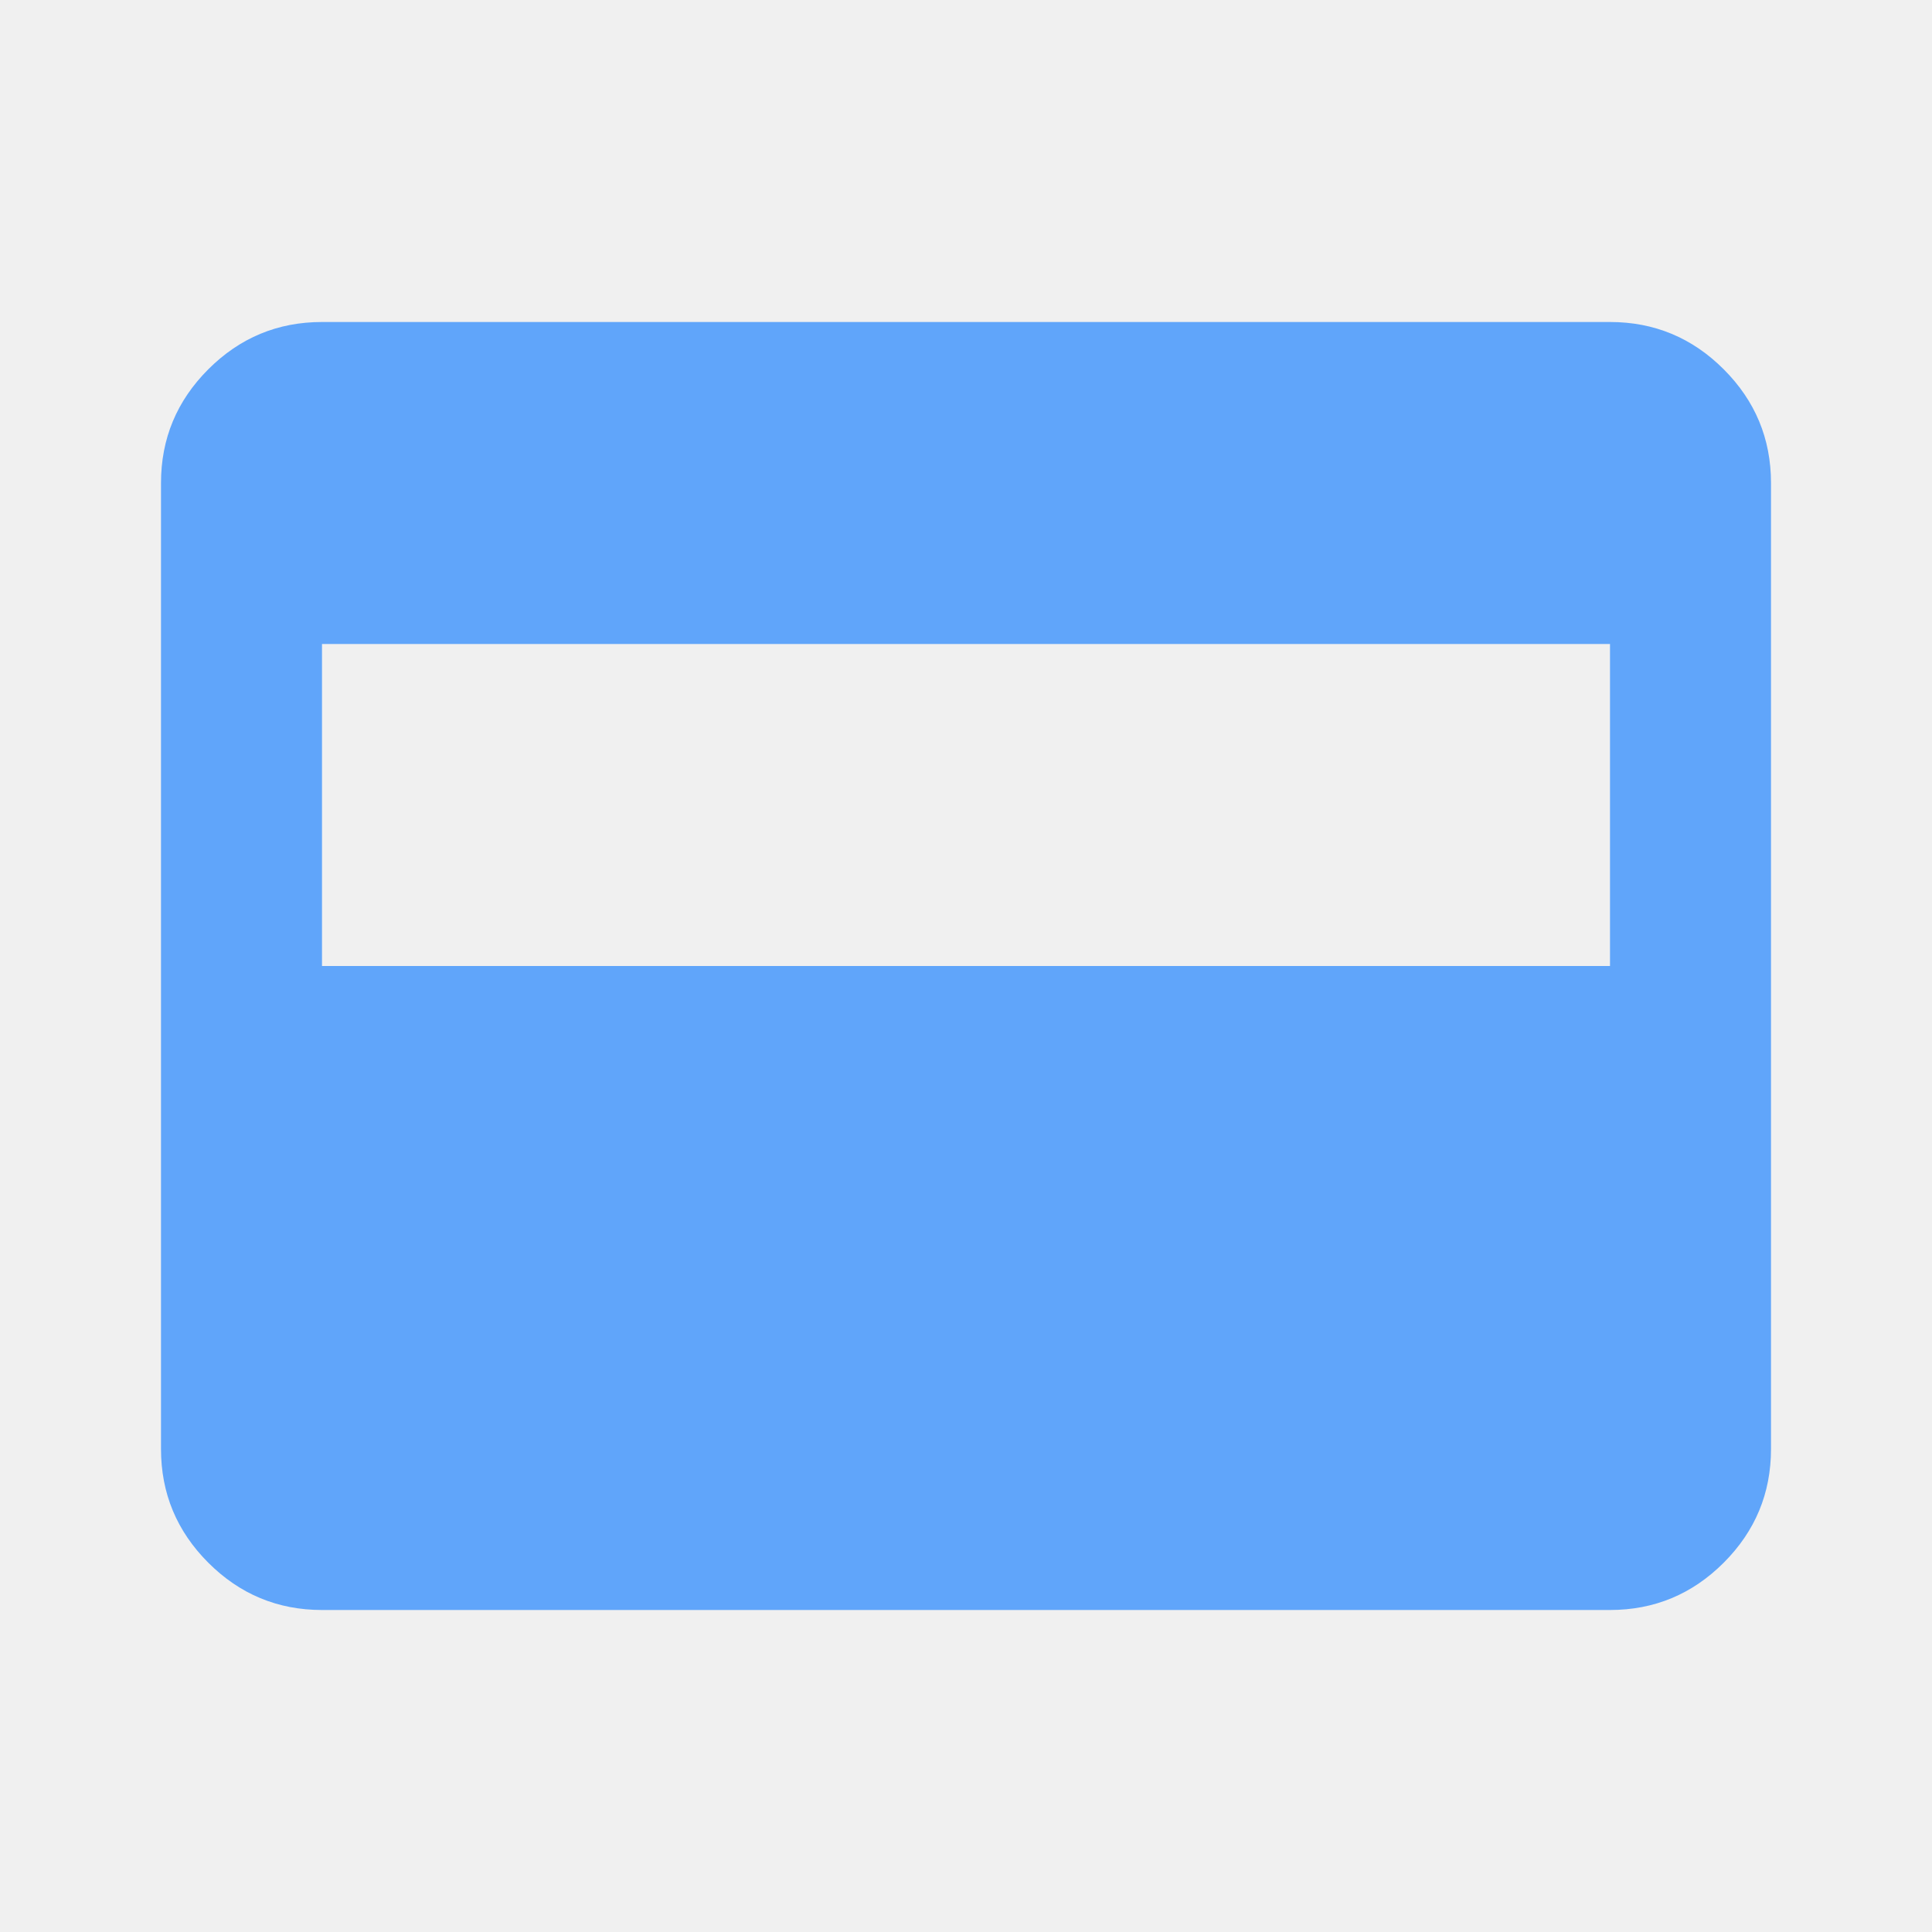
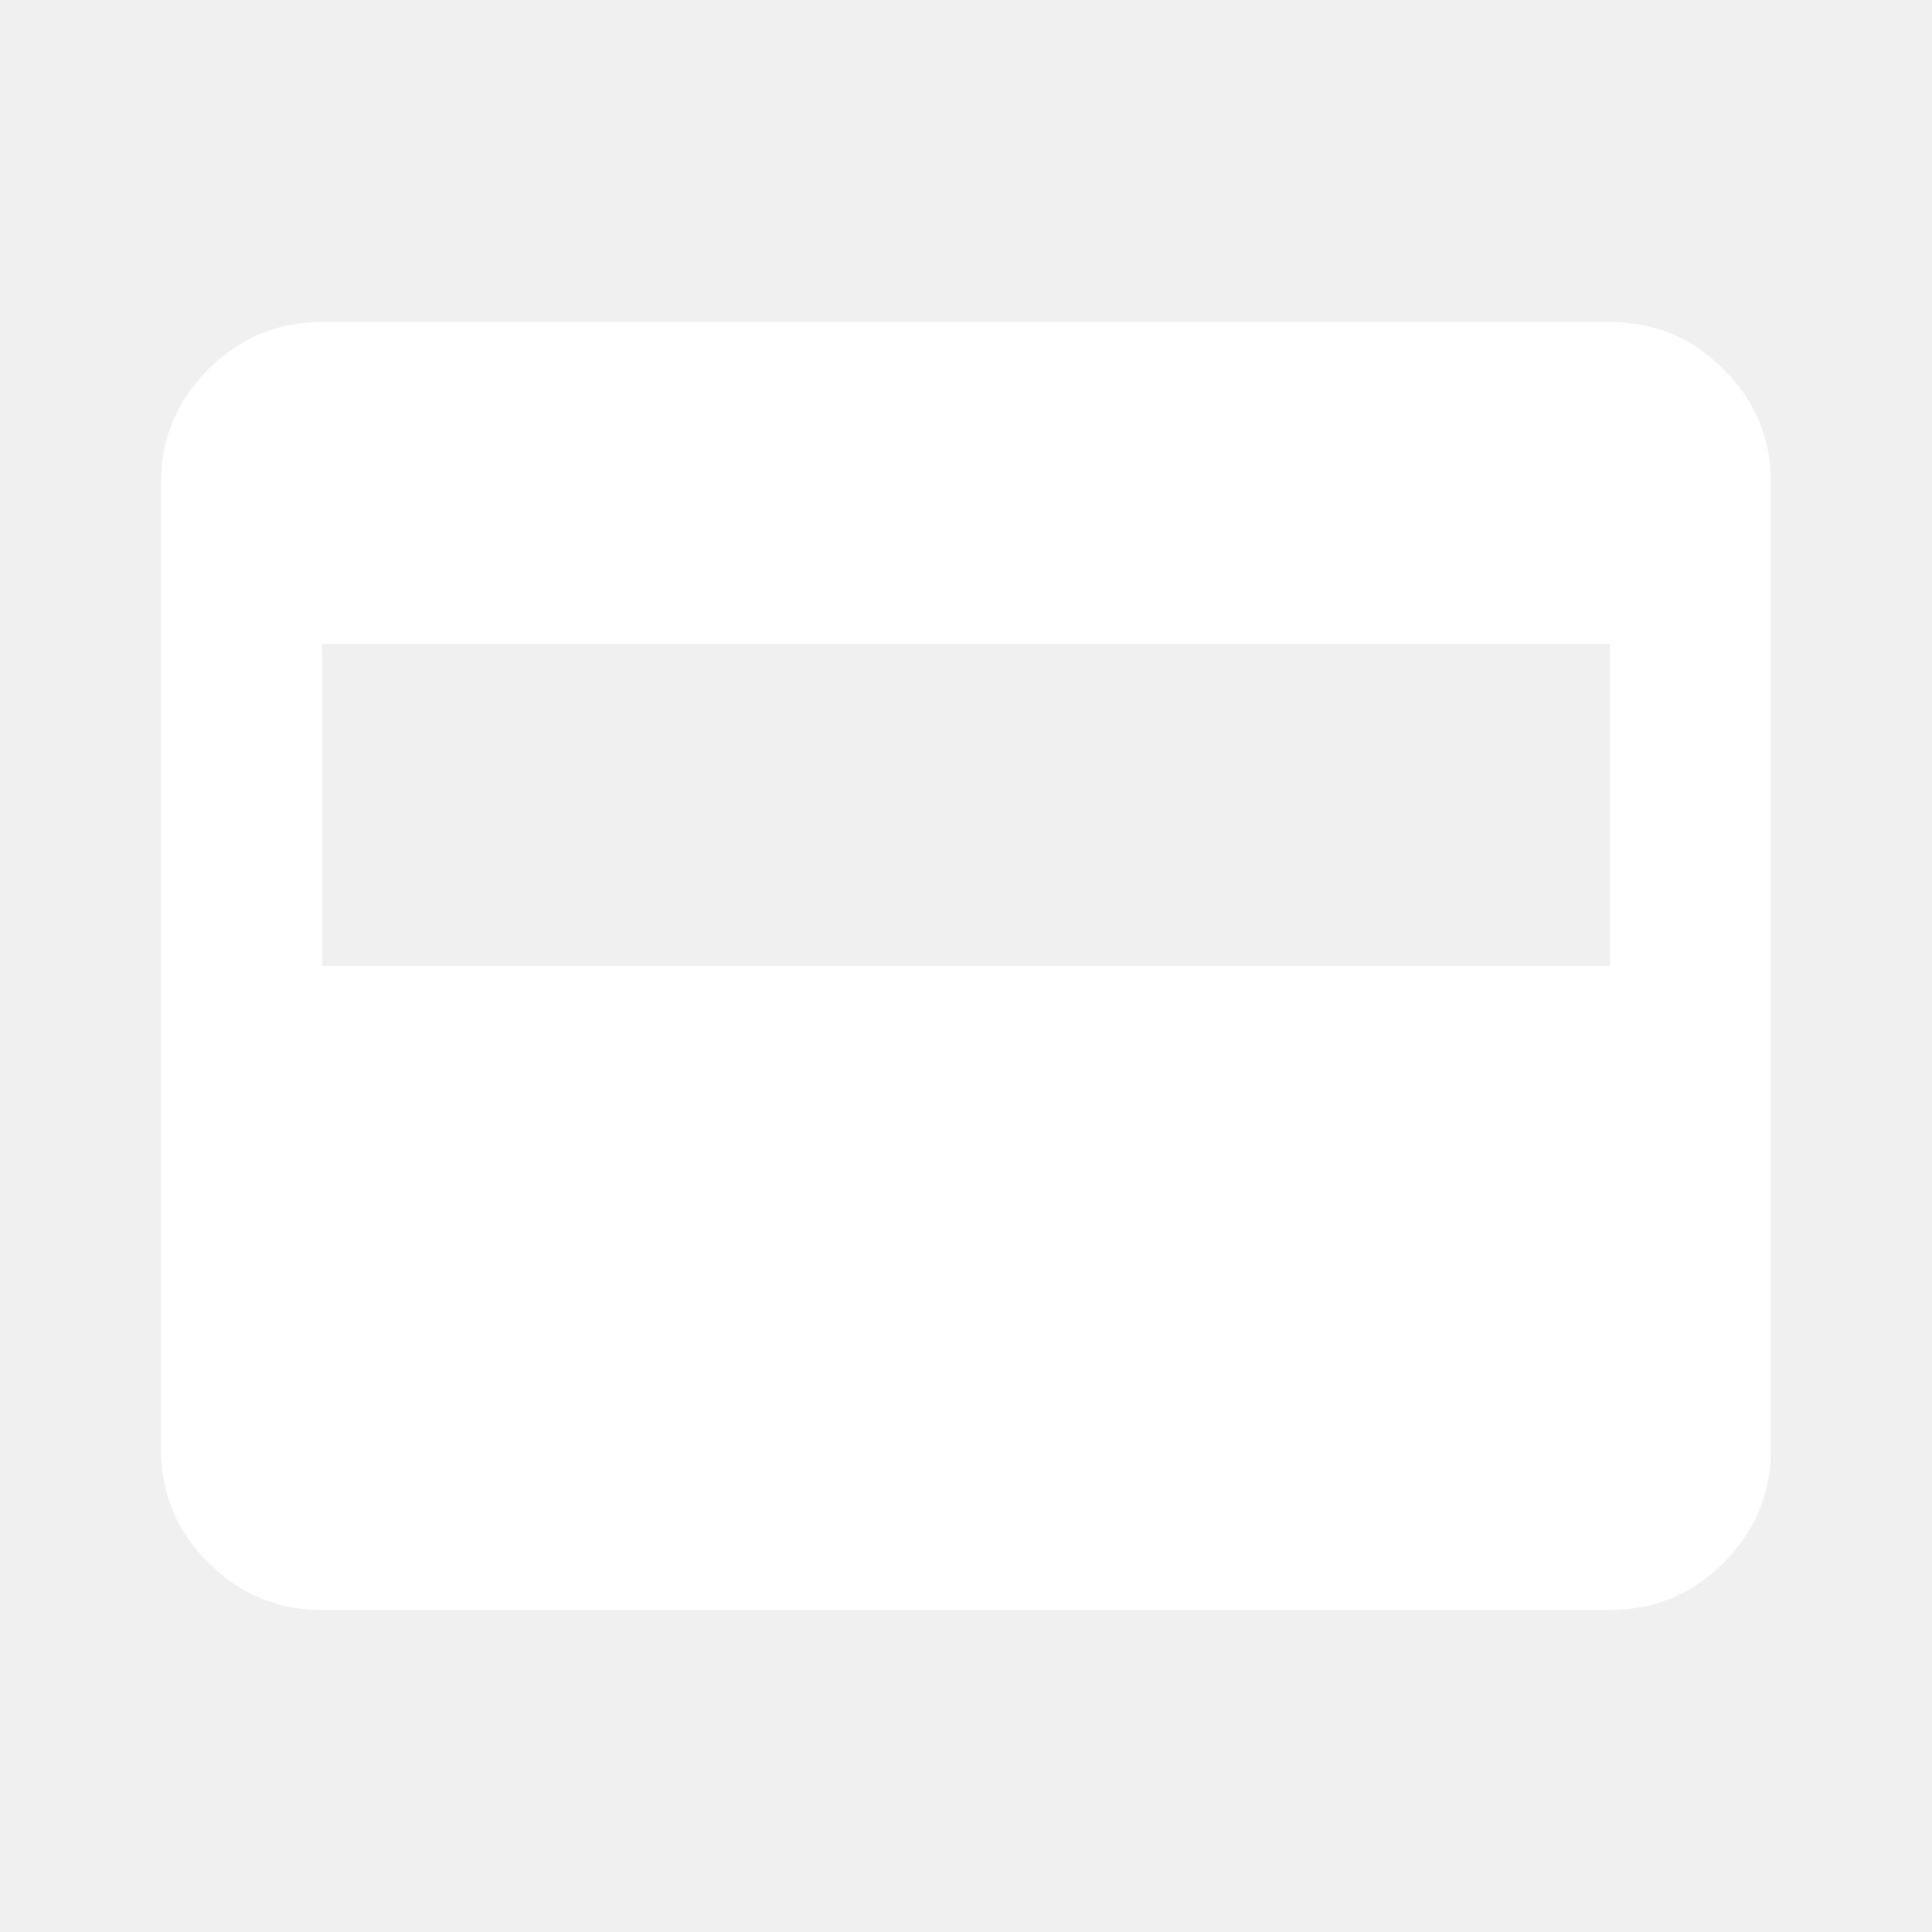
<svg xmlns="http://www.w3.org/2000/svg" height="24px" viewBox="0 -960 960 960" width="24px" fill="#e8eaed">
-   <path d="M160-160q-33 0-56.5-23.5T80-240v-480q0-33 23.5-56.5T160-800h640q33 0 56.5 23.5T880-720v480q0 33-23.5 56.5T800-160H160Zm0-320h640v-160H160v160Z" fill="#60a5fa" />
+   <path d="M160-160q-33 0-56.5-23.5T80-240v-480q0-33 23.5-56.5T160-800h640q33 0 56.5 23.5T880-720v480q0 33-23.5 56.5T800-160H160Zm0-320h640v-160H160v160Z" fill="white" />
</svg>
